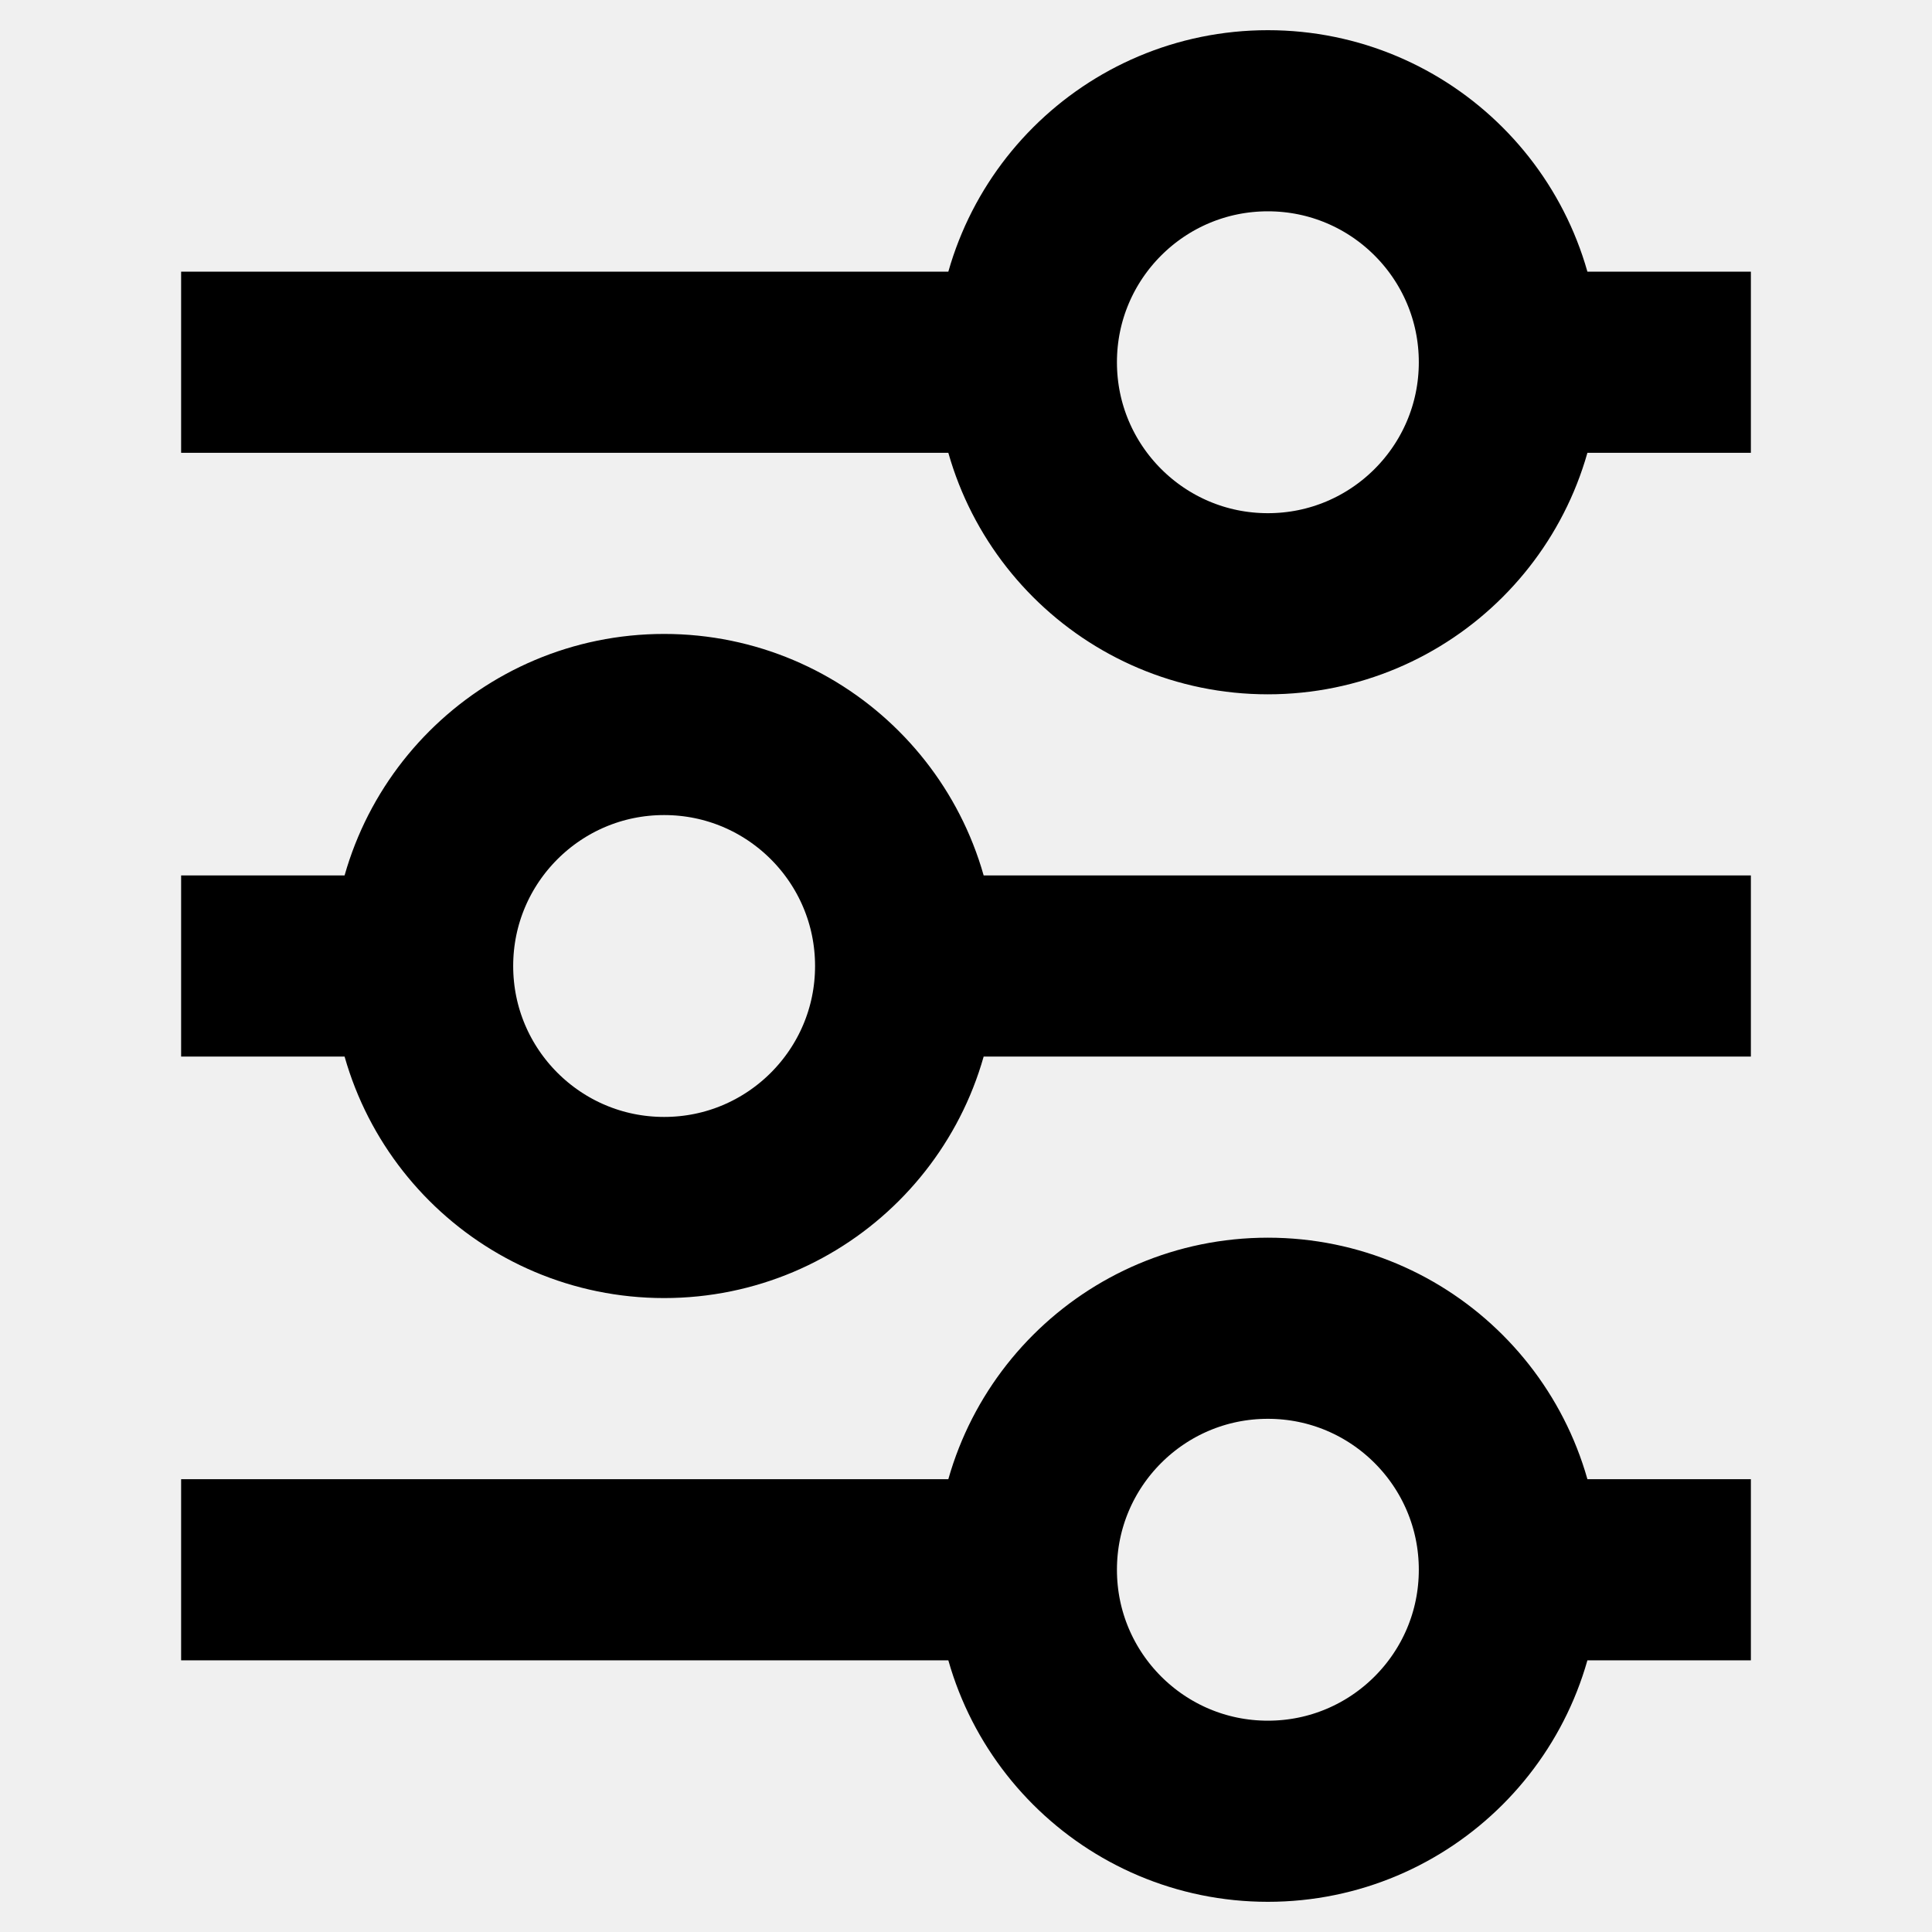
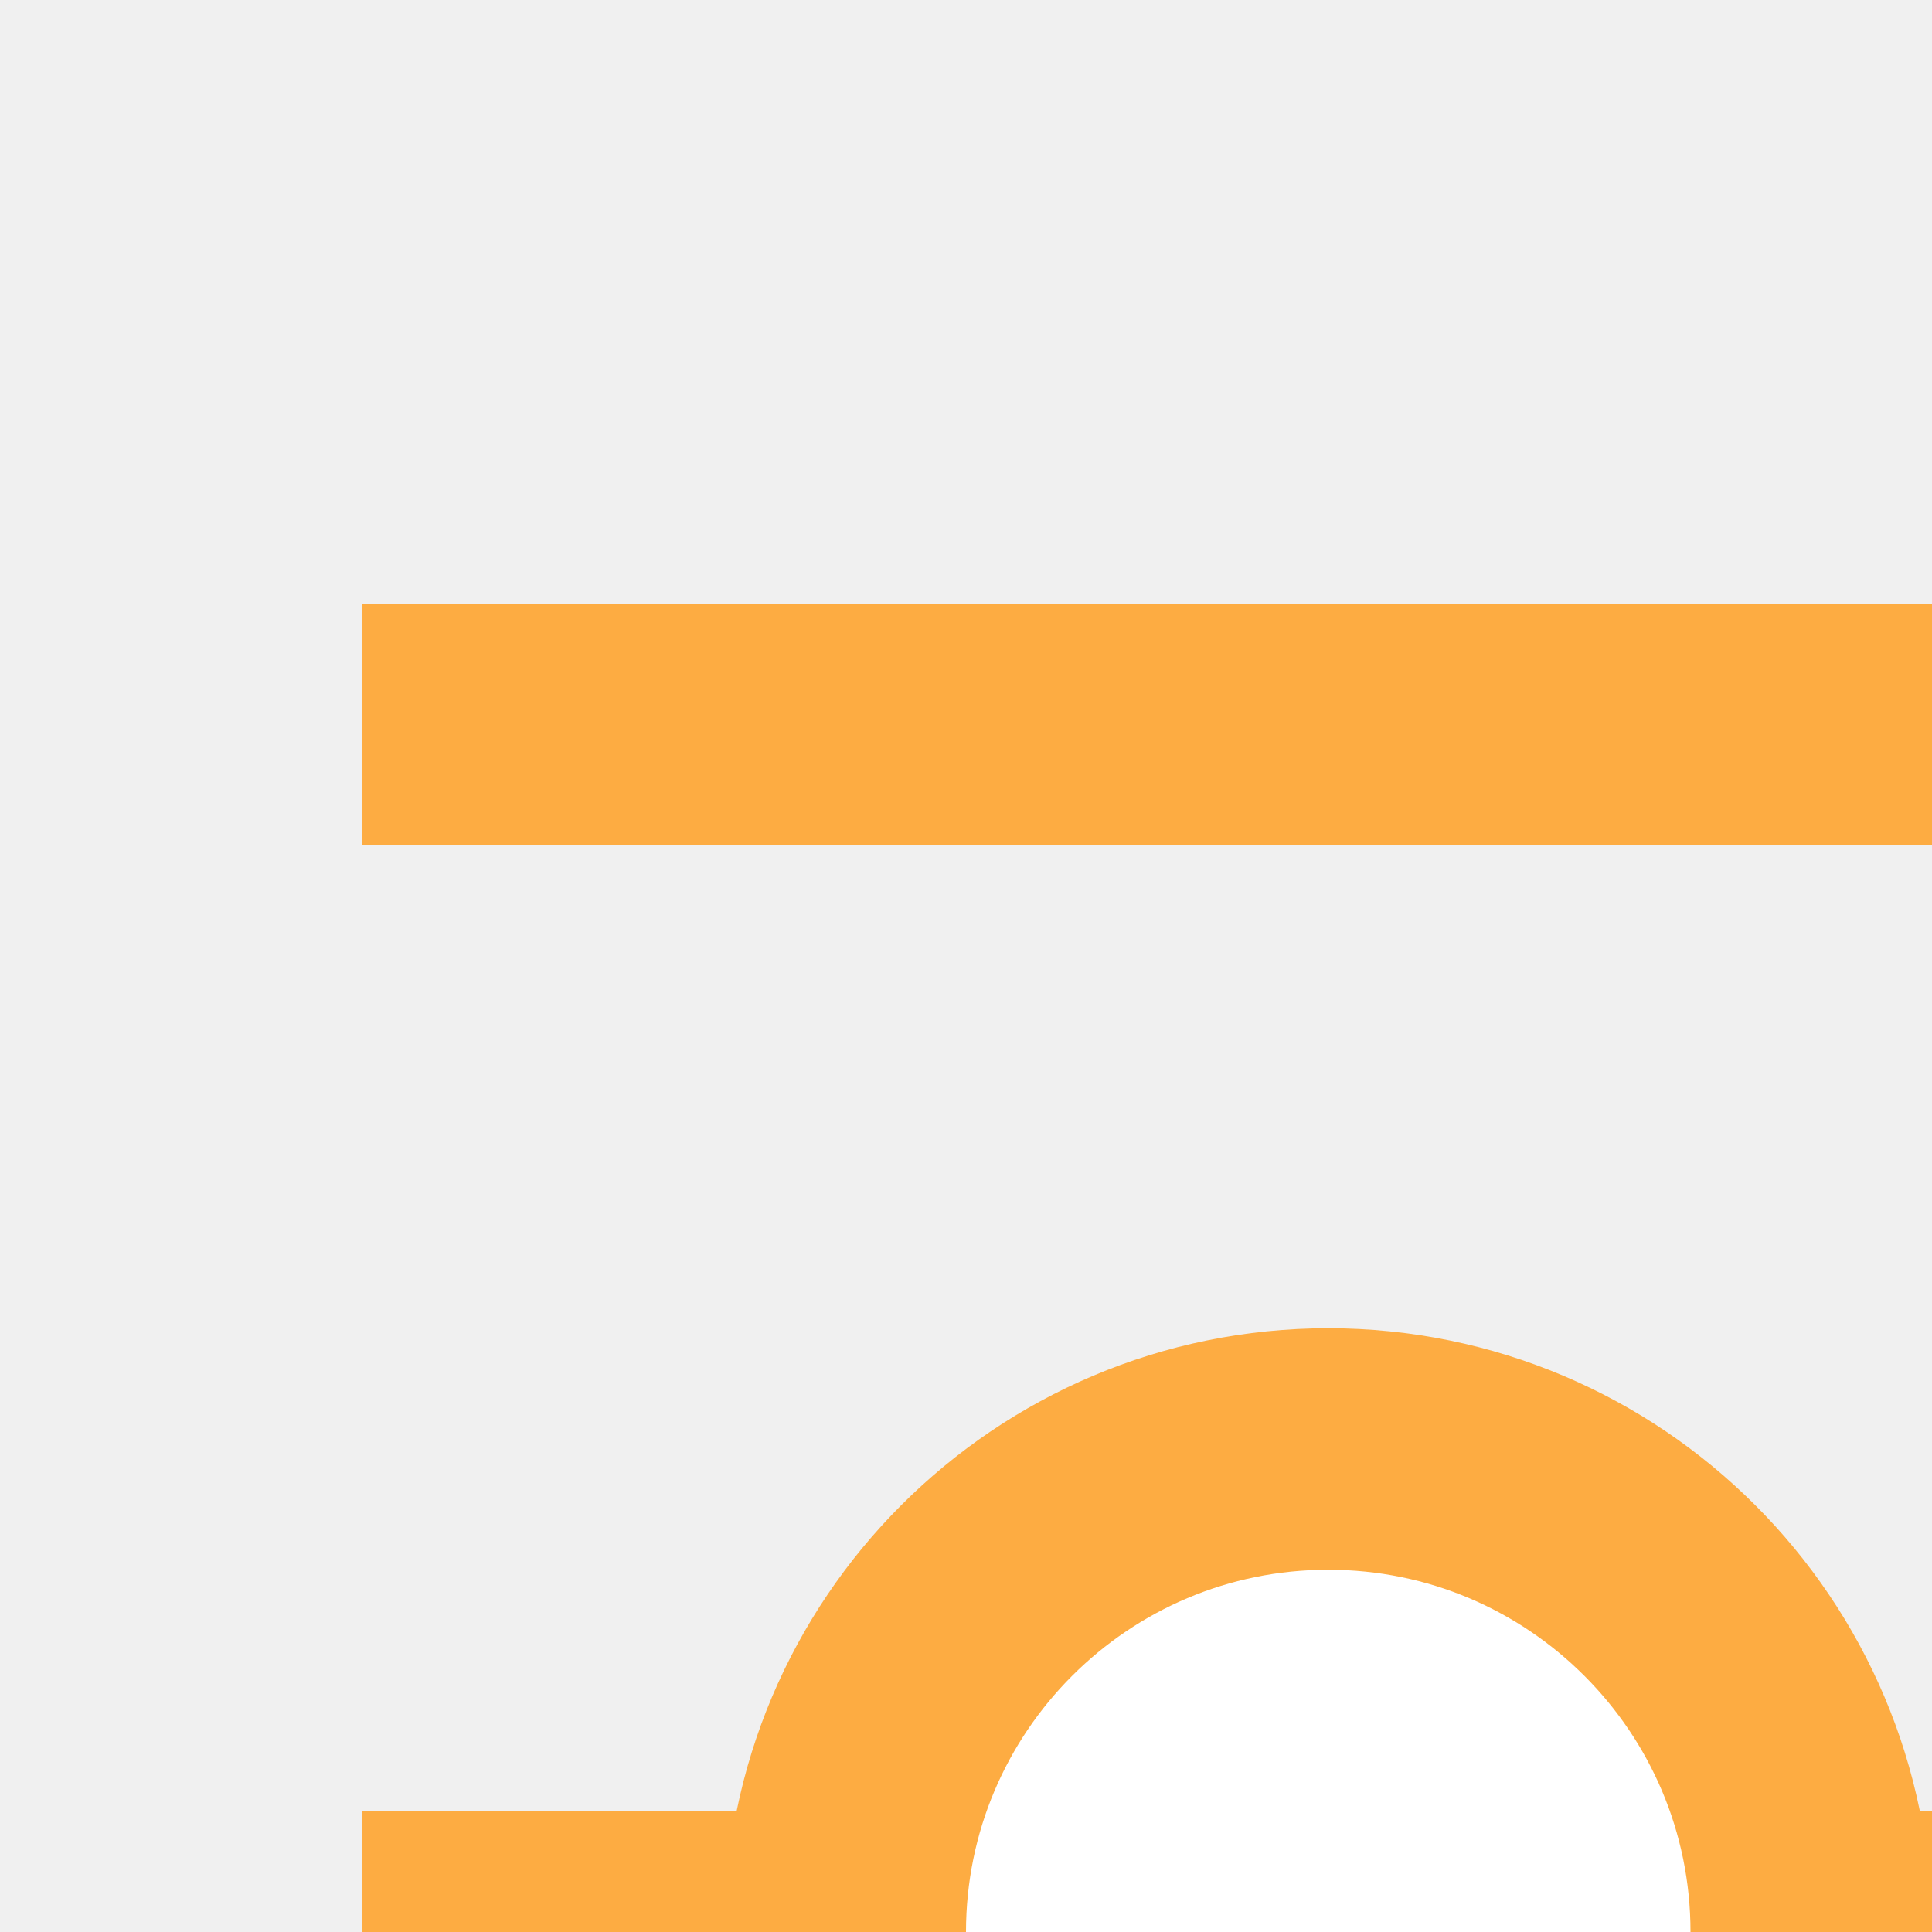
- <svg xmlns="http://www.w3.org/2000/svg" viewBox="0 0 32 32" style="display:block;fill:none;height:16px;width:16px;stroke:currentColor;stroke-width:3;overflow:visible" aria-hidden="true" role="presentation" focusable="false">
-   <path fill="none" d="M7 16H3m26 0H15M29 6h-4m-8 0H3m26 20h-4M7 16a4 4 0 1 0 8 0 4 4 0 0 0-8 0zM17 6a4 4 0 1 0 8 0 4 4 0 0 0-8 0zm0 20a4 4 0 1 0 8 0 4 4 0 0 0-8 0zm0 0H3" />
+ <svg xmlns="http://www.w3.org/2000/svg" style="     height:16px;     width:16px;     stroke:#fdac42;     stroke-width:2;" aria-hidden="true" role="presentation" focusable="true">
+   <path fill="white" d="M7 16H3m26 0H15M29 6h-4m-8 0H3m26 20h-4M7 16a4 4 0 1 0 8 0 4 4 0 0 0-8 0zM17 6a4 4 0 1 0 8 0 4 4 0 0 0-8 0zm0 20a4 4 0 1 0 8 0 4 4 0 0 0-8 0zm0 0H3">
+     </path>
</svg>
